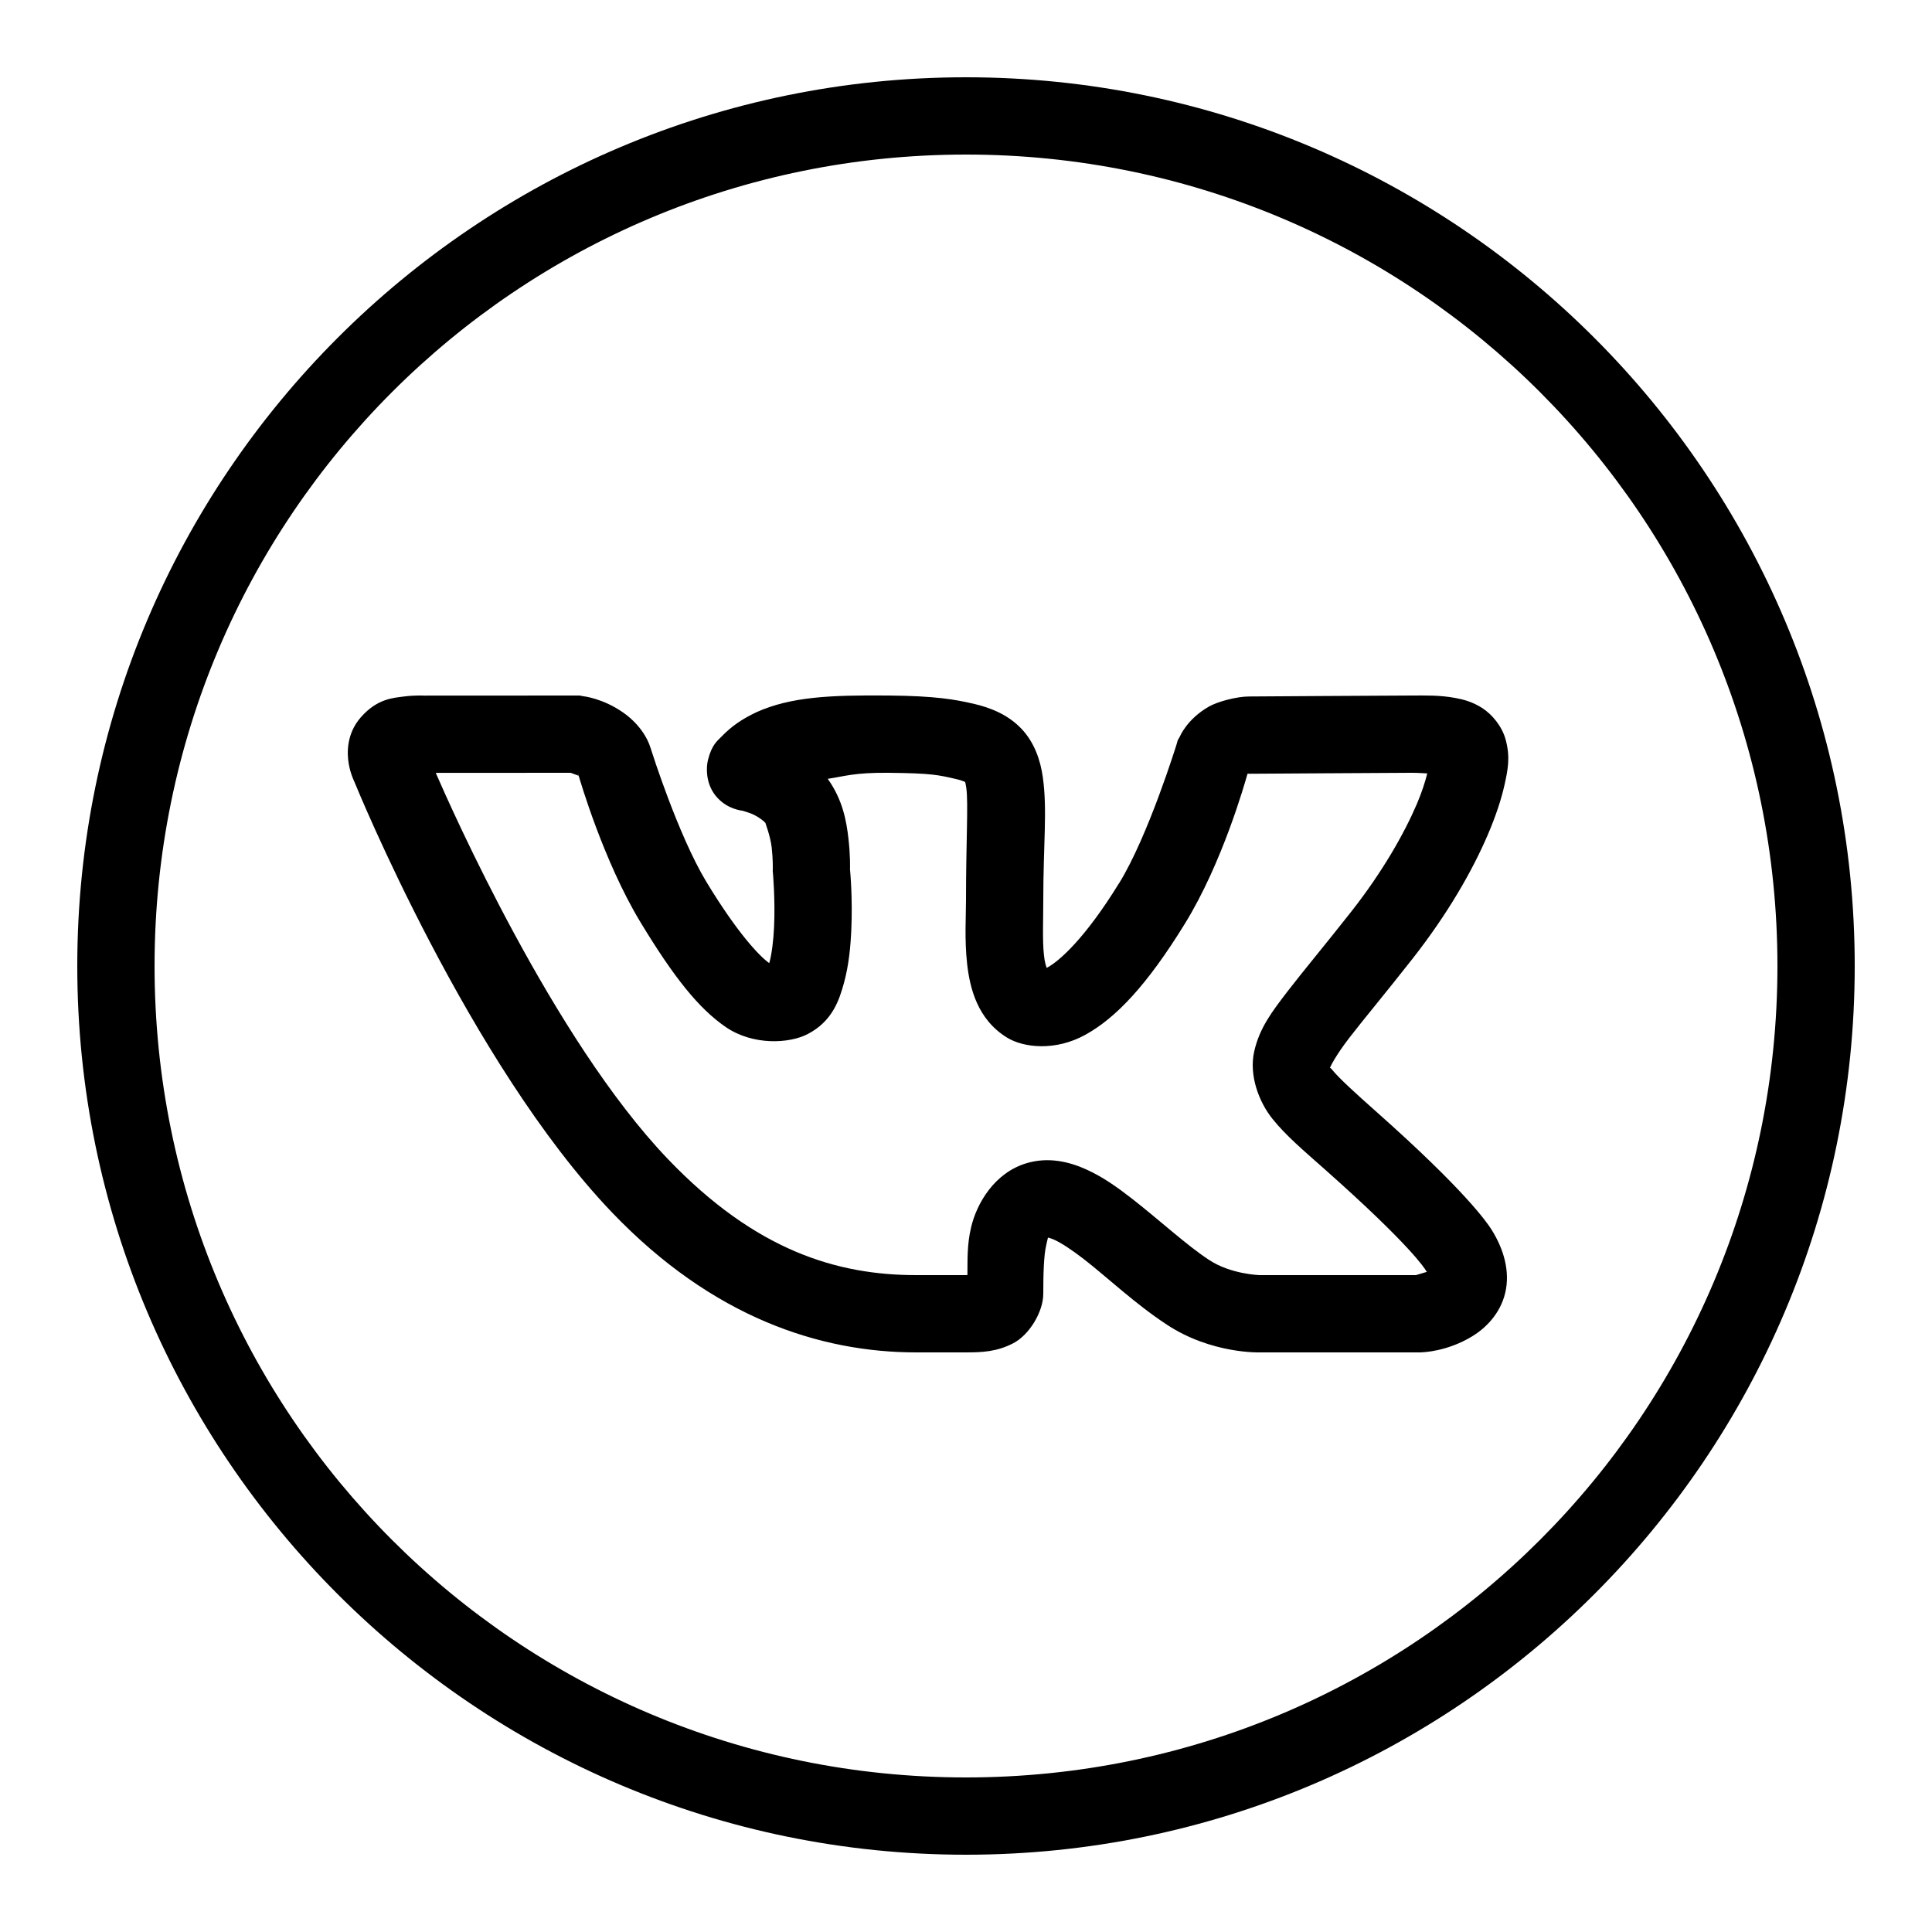
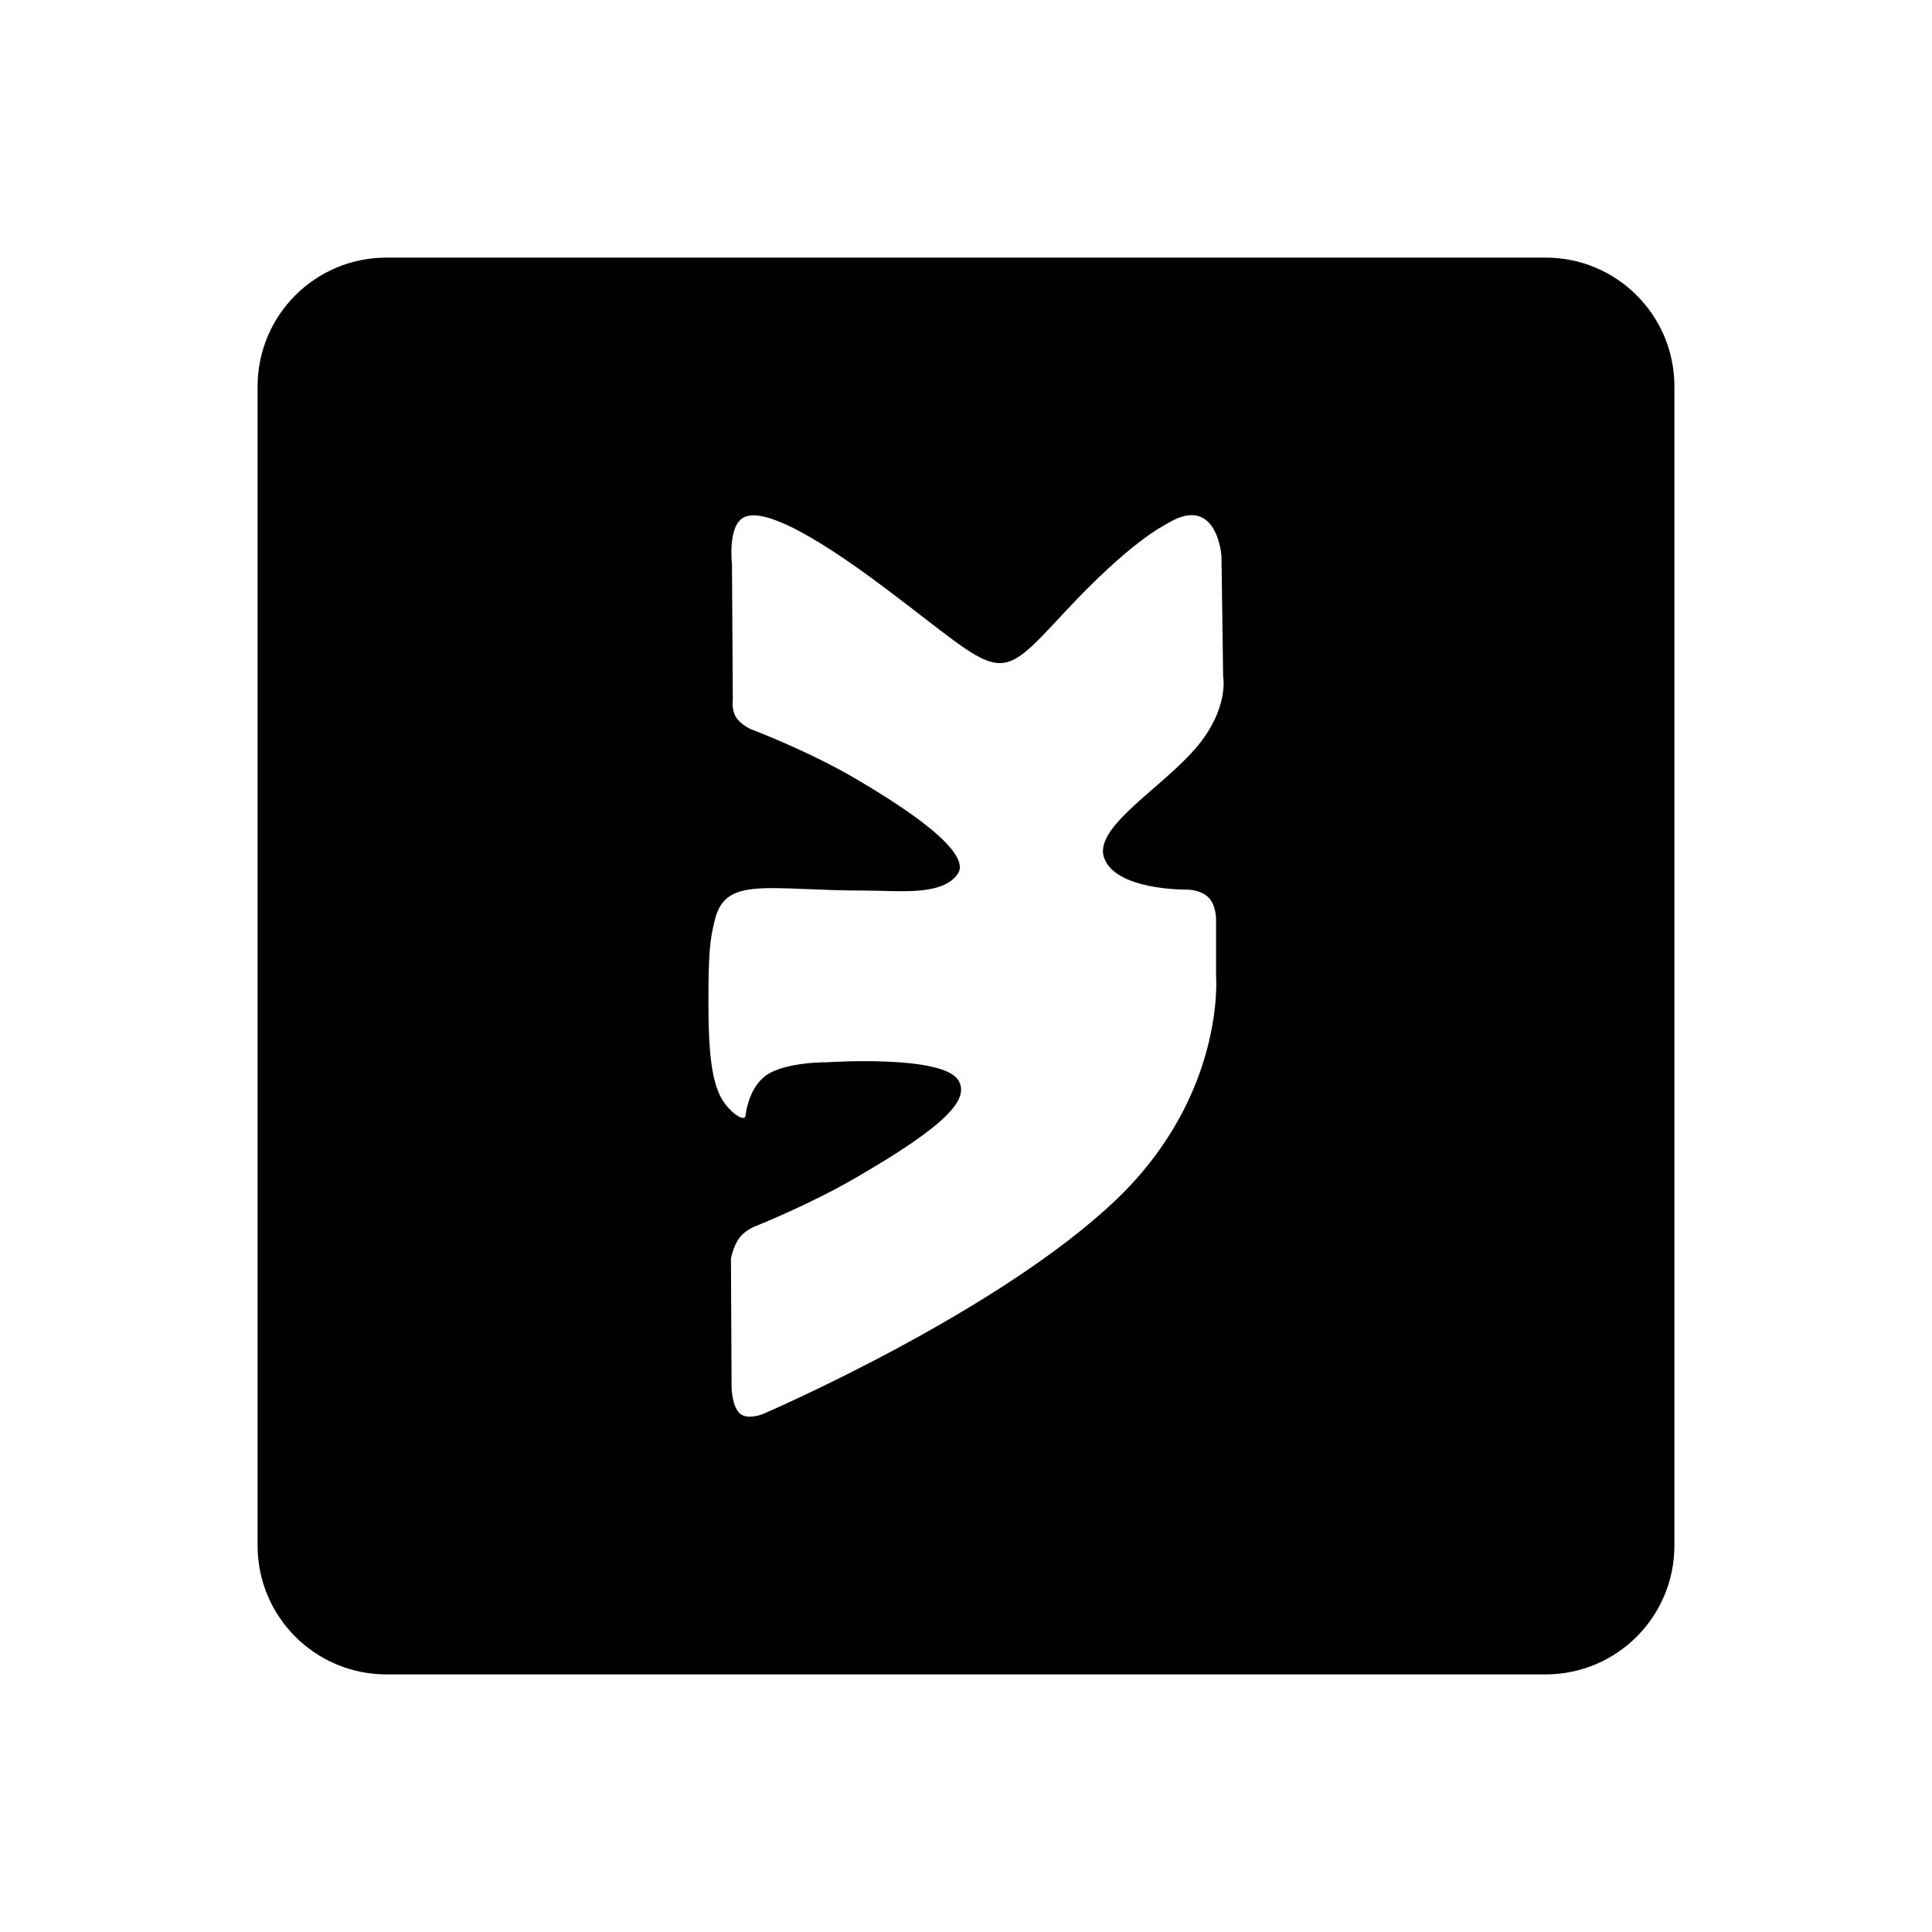
- <svg xmlns="http://www.w3.org/2000/svg" viewBox="0 0 50 50" width="50px" height="50px">
-   <path d="M 25 2 C 12.309 2 2 12.309 2 25 C 2 37.691 12.309 48 25 48 C 37.691 48 48 37.691 48 25 C 48 12.309 37.691 2 25 2 z M 25 4 C 36.61 4 46 13.39 46 25 C 46 36.61 36.61 46 25 46 C 13.39 46 4 36.61 4 25 C 4 13.39 13.39 4 25 4 z M 15.002 18 L 10.967 18.002 C 10.967 18.002 10.736 17.989 10.457 18.025 C 10.178 18.062 9.766 18.079 9.344 18.557 L 9.342 18.559 L 9.34 18.561 C 8.964 18.99 8.978 19.49 9.025 19.766 C 9.072 20.04 9.177 20.245 9.178 20.246 L 9.178 20.248 C 9.217 20.343 12.146 27.522 15.84 31.379 C 18.445 34.101 21.231 35 23.713 35 L 25 35 C 25.423 35 25.802 34.981 26.221 34.764 C 26.64 34.547 27 33.948 27 33.482 C 27 32.981 27.012 32.495 27.076 32.225 C 27.136 31.972 27.113 32.034 27.137 32.033 C 27.161 32.038 27.204 32.049 27.287 32.086 C 27.466 32.167 27.741 32.347 28.047 32.584 C 28.657 33.058 29.381 33.746 30.191 34.277 C 31.353 35.047 32.613 35 32.613 35 L 36.77 35 L 36.814 34.996 C 36.814 34.996 37.452 34.982 38.107 34.58 C 38.435 34.379 38.824 34.011 38.955 33.459 C 39.086 32.907 38.919 32.328 38.598 31.818 C 38.48 31.632 37.911 30.806 35.637 28.787 C 35.049 28.266 34.649 27.897 34.49 27.701 C 34.434 27.632 34.429 27.638 34.418 27.635 C 34.431 27.601 34.563 27.324 34.914 26.867 C 35.28 26.391 35.837 25.728 36.553 24.816 C 37.465 23.654 38.105 22.537 38.508 21.594 C 38.709 21.122 38.852 20.694 38.938 20.307 C 39.023 19.919 39.091 19.596 38.965 19.137 C 38.871 18.794 38.614 18.488 38.363 18.326 C 38.112 18.164 37.878 18.103 37.668 18.064 C 37.248 17.986 36.877 18 36.531 18 C 35.807 18 32.59 18.025 32.324 18.025 C 32.013 18.025 31.515 18.155 31.285 18.287 C 30.714 18.614 30.535 19.062 30.535 19.062 L 30.48 19.158 L 30.449 19.266 C 30.449 19.266 29.717 21.636 28.963 22.857 L 28.961 22.857 C 28.075 24.297 27.414 24.867 27.123 25.029 C 27.092 25.046 27.109 25.037 27.088 25.049 C 27.065 24.983 27.036 24.891 27.018 24.723 C 26.975 24.342 27 23.807 27 23.289 C 27 21.855 27.108 20.96 26.988 20.113 C 26.929 19.69 26.777 19.218 26.43 18.855 C 26.083 18.493 25.635 18.314 25.188 18.211 L 25.186 18.211 C 24.719 18.104 24.217 18.011 23.01 18 C 21.472 17.986 20.47 18.033 19.58 18.43 L 19.57 18.436 L 19.562 18.439 C 19.211 18.605 18.934 18.794 18.689 19.047 C 18.567 19.173 18.423 19.265 18.322 19.668 C 18.272 19.869 18.267 20.25 18.494 20.559 C 18.722 20.867 19.041 20.96 19.229 20.984 C 19.194 20.98 19.376 21.02 19.518 21.09 C 19.659 21.16 19.781 21.26 19.812 21.301 L 19.812 21.303 C 19.799 21.286 19.935 21.623 19.971 21.93 C 20.006 22.237 20 22.484 20 22.484 L 19.998 22.545 L 20.004 22.605 C 20.004 22.605 20.065 23.285 20.033 23.986 C 20.017 24.337 19.973 24.69 19.914 24.906 C 19.911 24.918 19.91 24.914 19.906 24.924 C 19.656 24.749 19.079 24.14 18.283 22.826 C 17.548 21.611 16.859 19.426 16.859 19.426 L 16.844 19.377 L 16.826 19.33 C 16.826 19.33 16.698 18.842 16.131 18.443 C 15.599 18.069 15.094 18.018 15.094 18.018 L 15.002 18 z M 14.77 20 C 14.827 20.021 14.946 20.064 14.969 20.074 L 14.945 20.004 C 14.945 20.004 14.976 20.075 14.977 20.076 C 14.977 20.076 14.98 20.078 14.98 20.078 L 14.98 20.08 L 14.982 20.08 C 14.932 20.045 14.975 20.08 14.98 20.088 C 15.008 20.182 15.619 22.285 16.572 23.861 C 17.441 25.296 18.083 26.1 18.783 26.58 C 19.483 27.06 20.424 27.011 20.902 26.762 C 21.542 26.43 21.72 25.884 21.844 25.43 C 21.967 24.975 22.011 24.514 22.031 24.078 C 22.069 23.246 22.004 22.566 21.998 22.498 C 21.999 22.46 22.008 22.135 21.957 21.697 C 21.906 21.256 21.814 20.707 21.422 20.156 C 21.861 20.091 22.104 19.992 22.99 20 C 24.12 20.011 24.292 20.058 24.736 20.16 C 24.978 20.216 25.005 20.262 24.982 20.238 C 24.96 20.214 24.98 20.198 25.008 20.393 C 25.063 20.781 25 21.777 25 23.289 C 25 23.715 24.959 24.316 25.029 24.945 C 25.1 25.574 25.296 26.379 26.057 26.85 C 26.49 27.118 27.318 27.21 28.098 26.775 C 28.878 26.341 29.678 25.507 30.664 23.906 C 31.638 22.328 32.22 20.253 32.283 20.033 C 32.283 20.033 32.294 20.026 32.301 20.021 C 32.318 20.022 32.296 20.025 32.324 20.025 C 32.695 20.025 35.855 20 36.531 20 C 36.717 20 36.799 20.01 36.938 20.016 C 36.882 20.232 36.806 20.483 36.668 20.807 C 36.343 21.567 35.785 22.554 34.979 23.582 C 34.283 24.467 33.743 25.11 33.33 25.646 C 32.917 26.183 32.593 26.607 32.457 27.219 C 32.322 27.831 32.58 28.521 32.934 28.959 C 33.287 29.397 33.725 29.765 34.309 30.283 C 36.509 32.236 36.87 32.828 36.904 32.883 L 36.904 32.885 C 36.941 32.944 36.917 32.884 36.932 32.914 C 36.807 32.953 36.658 32.997 36.645 33 L 32.598 33 L 32.592 33 C 32.592 33 31.847 32.976 31.295 32.609 L 31.293 32.607 L 31.291 32.607 C 30.706 32.225 30 31.568 29.273 31.004 C 28.91 30.722 28.54 30.458 28.111 30.264 C 27.682 30.07 27.139 29.932 26.566 30.104 C 25.738 30.351 25.278 31.14 25.131 31.766 C 25.025 32.215 25.041 32.606 25.037 32.998 C 25.009 33 25.033 33 25 33 L 23.713 33 C 21.68 33 19.566 32.38 17.285 29.996 C 14.32 26.9 11.674 20.912 11.277 20.002 L 14.77 20 z M 32.213 20.008 C 32.195 20.012 32.247 20.016 32.289 20.02 C 32.283 20.023 32.29 20.017 32.281 20.021 C 32.28 20.005 32.237 20.002 32.213 20.008 z" />
+ <svg xmlns="http://www.w3.org/2000/svg" viewBox="0,0,256,256" width="30px" height="30px" fill-rule="nonzero">
+   <g fill="#000000" fill-rule="nonzero" stroke="none" stroke-width="1" stroke-linecap="butt" stroke-linejoin="miter" stroke-miterlimit="10" stroke-dasharray="" stroke-dashoffset="0" font-family="none" font-weight="none" font-size="none" text-anchor="none" style="mix-blend-mode: normal">
+     <g transform="translate(0,256) rotate(-90) scale(8.53333,8.53333)">
+       <path d="M24,4h-18c-1.105,0 -2,0.895 -2,2v18c0,1.105 0.895,2 2,2h18c1.105,0 2,-0.895 2,-2v-18c0,-1.105 -0.895,-2 -2,-2zM21.361,18.967l-1.868,0.026c0,0 -0.403,0.079 -0.93,-0.285c-0.699,-0.48 -1.358,-1.729 -1.872,-1.567c-0.521,0.166 -0.505,1.29 -0.505,1.29c0,0 0.004,0.198 -0.115,0.327c-0.129,0.139 -0.382,0.125 -0.382,0.125h-0.837c0,0 -1.846,0.153 -3.473,-1.543c-1.772,-1.849 -3.338,-5.498 -3.338,-5.498c0,0 -0.092,-0.23 0.006,-0.348c0.111,-0.13 0.41,-0.134 0.41,-0.134l2,-0.01c0,0 0.188,0.033 0.324,0.133c0.111,0.082 0.174,0.236 0.174,0.236c0,0 0.323,0.819 0.752,1.561c0.836,1.446 1.224,1.763 1.508,1.608c0.414,-0.226 0.29,-2.044 0.29,-2.044c0,0 0.008,-0.66 -0.208,-0.954c-0.168,-0.229 -0.484,-0.297 -0.622,-0.314c-0.113,-0.015 0.071,-0.277 0.311,-0.395c0.36,-0.176 0.996,-0.186 1.747,-0.179c0.585,0.006 0.754,0.042 0.982,0.098c0.69,0.167 0.456,0.811 0.456,2.356c0,0.495 -0.089,1.191 0.267,1.42c0.154,0.099 0.529,0.015 1.464,-1.579c0.445,-0.756 0.778,-1.644 0.778,-1.644c0,0 0.073,-0.158 0.186,-0.226c0.116,-0.07 0.272,-0.048 0.272,-0.048l2.105,-0.013c0,0 0.632,-0.076 0.735,0.211c0.108,0.3 -0.236,1.001 -1.096,2.148c-1.412,1.884 -1.569,1.709 -0.396,2.799c1.12,1.041 1.351,1.547 1.39,1.611c0.463,0.771 -0.515,0.832 -0.515,0.832z" />
+     </g>
+   </g>
</svg>
